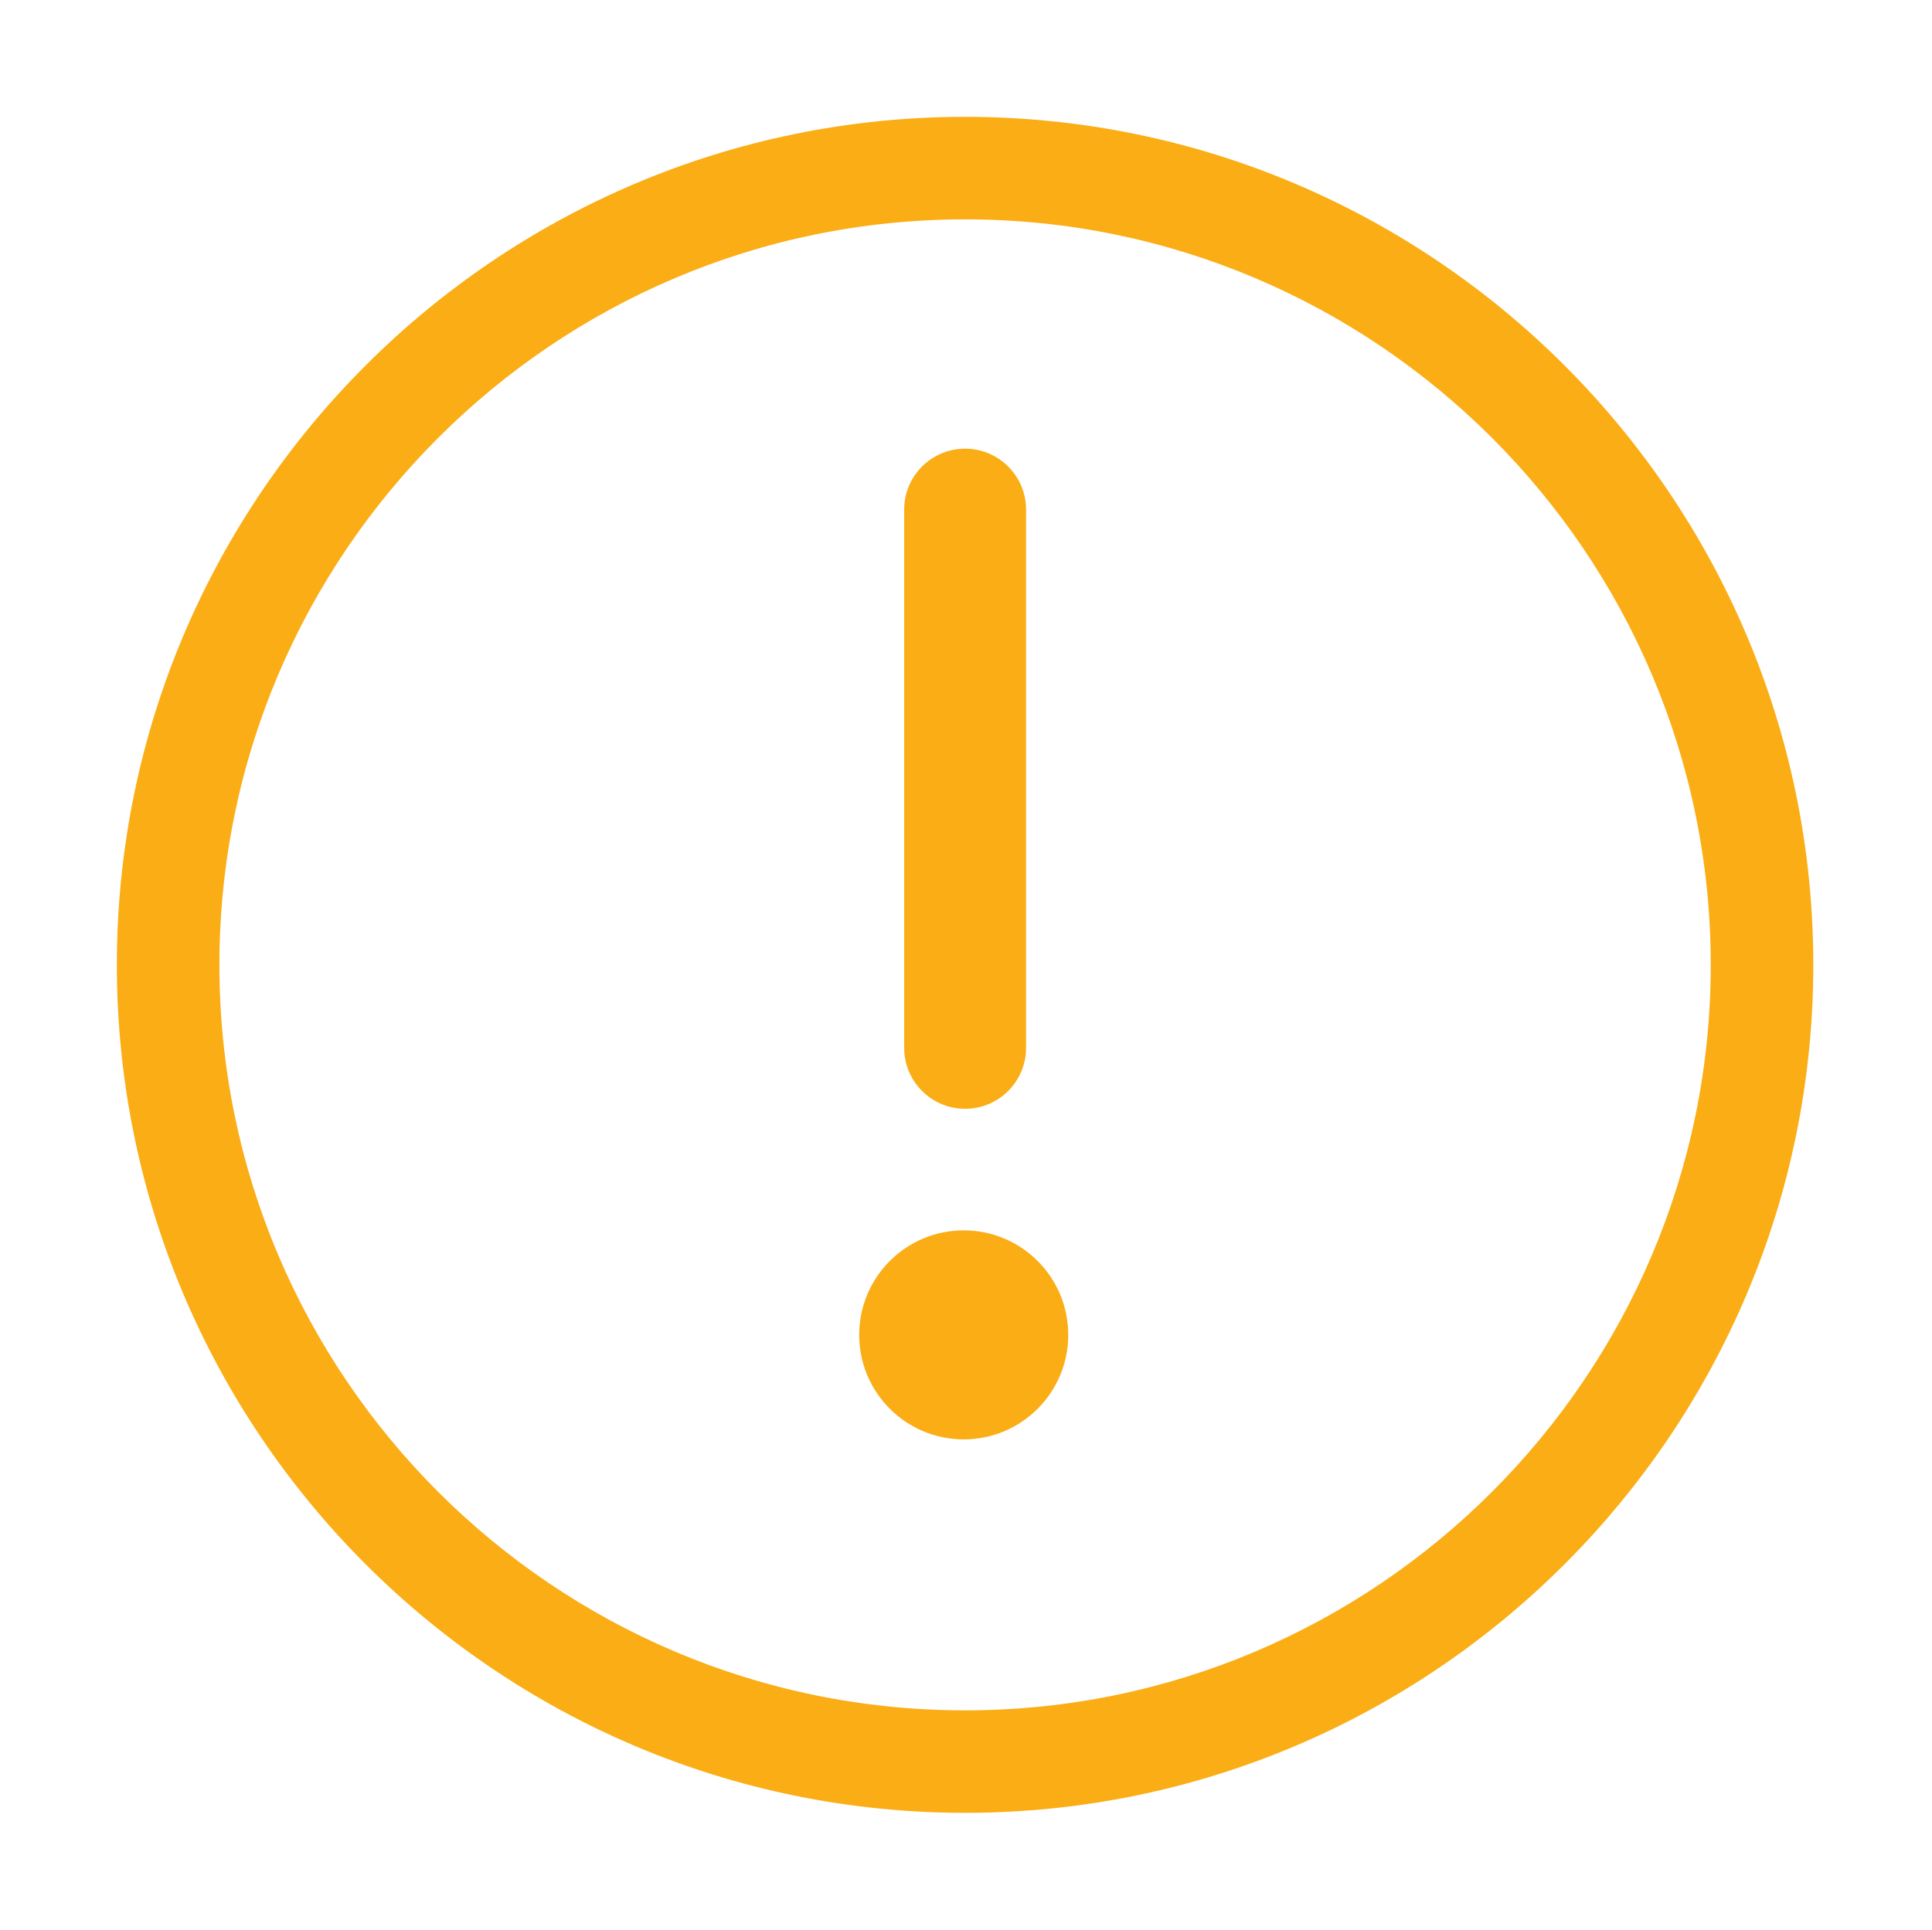
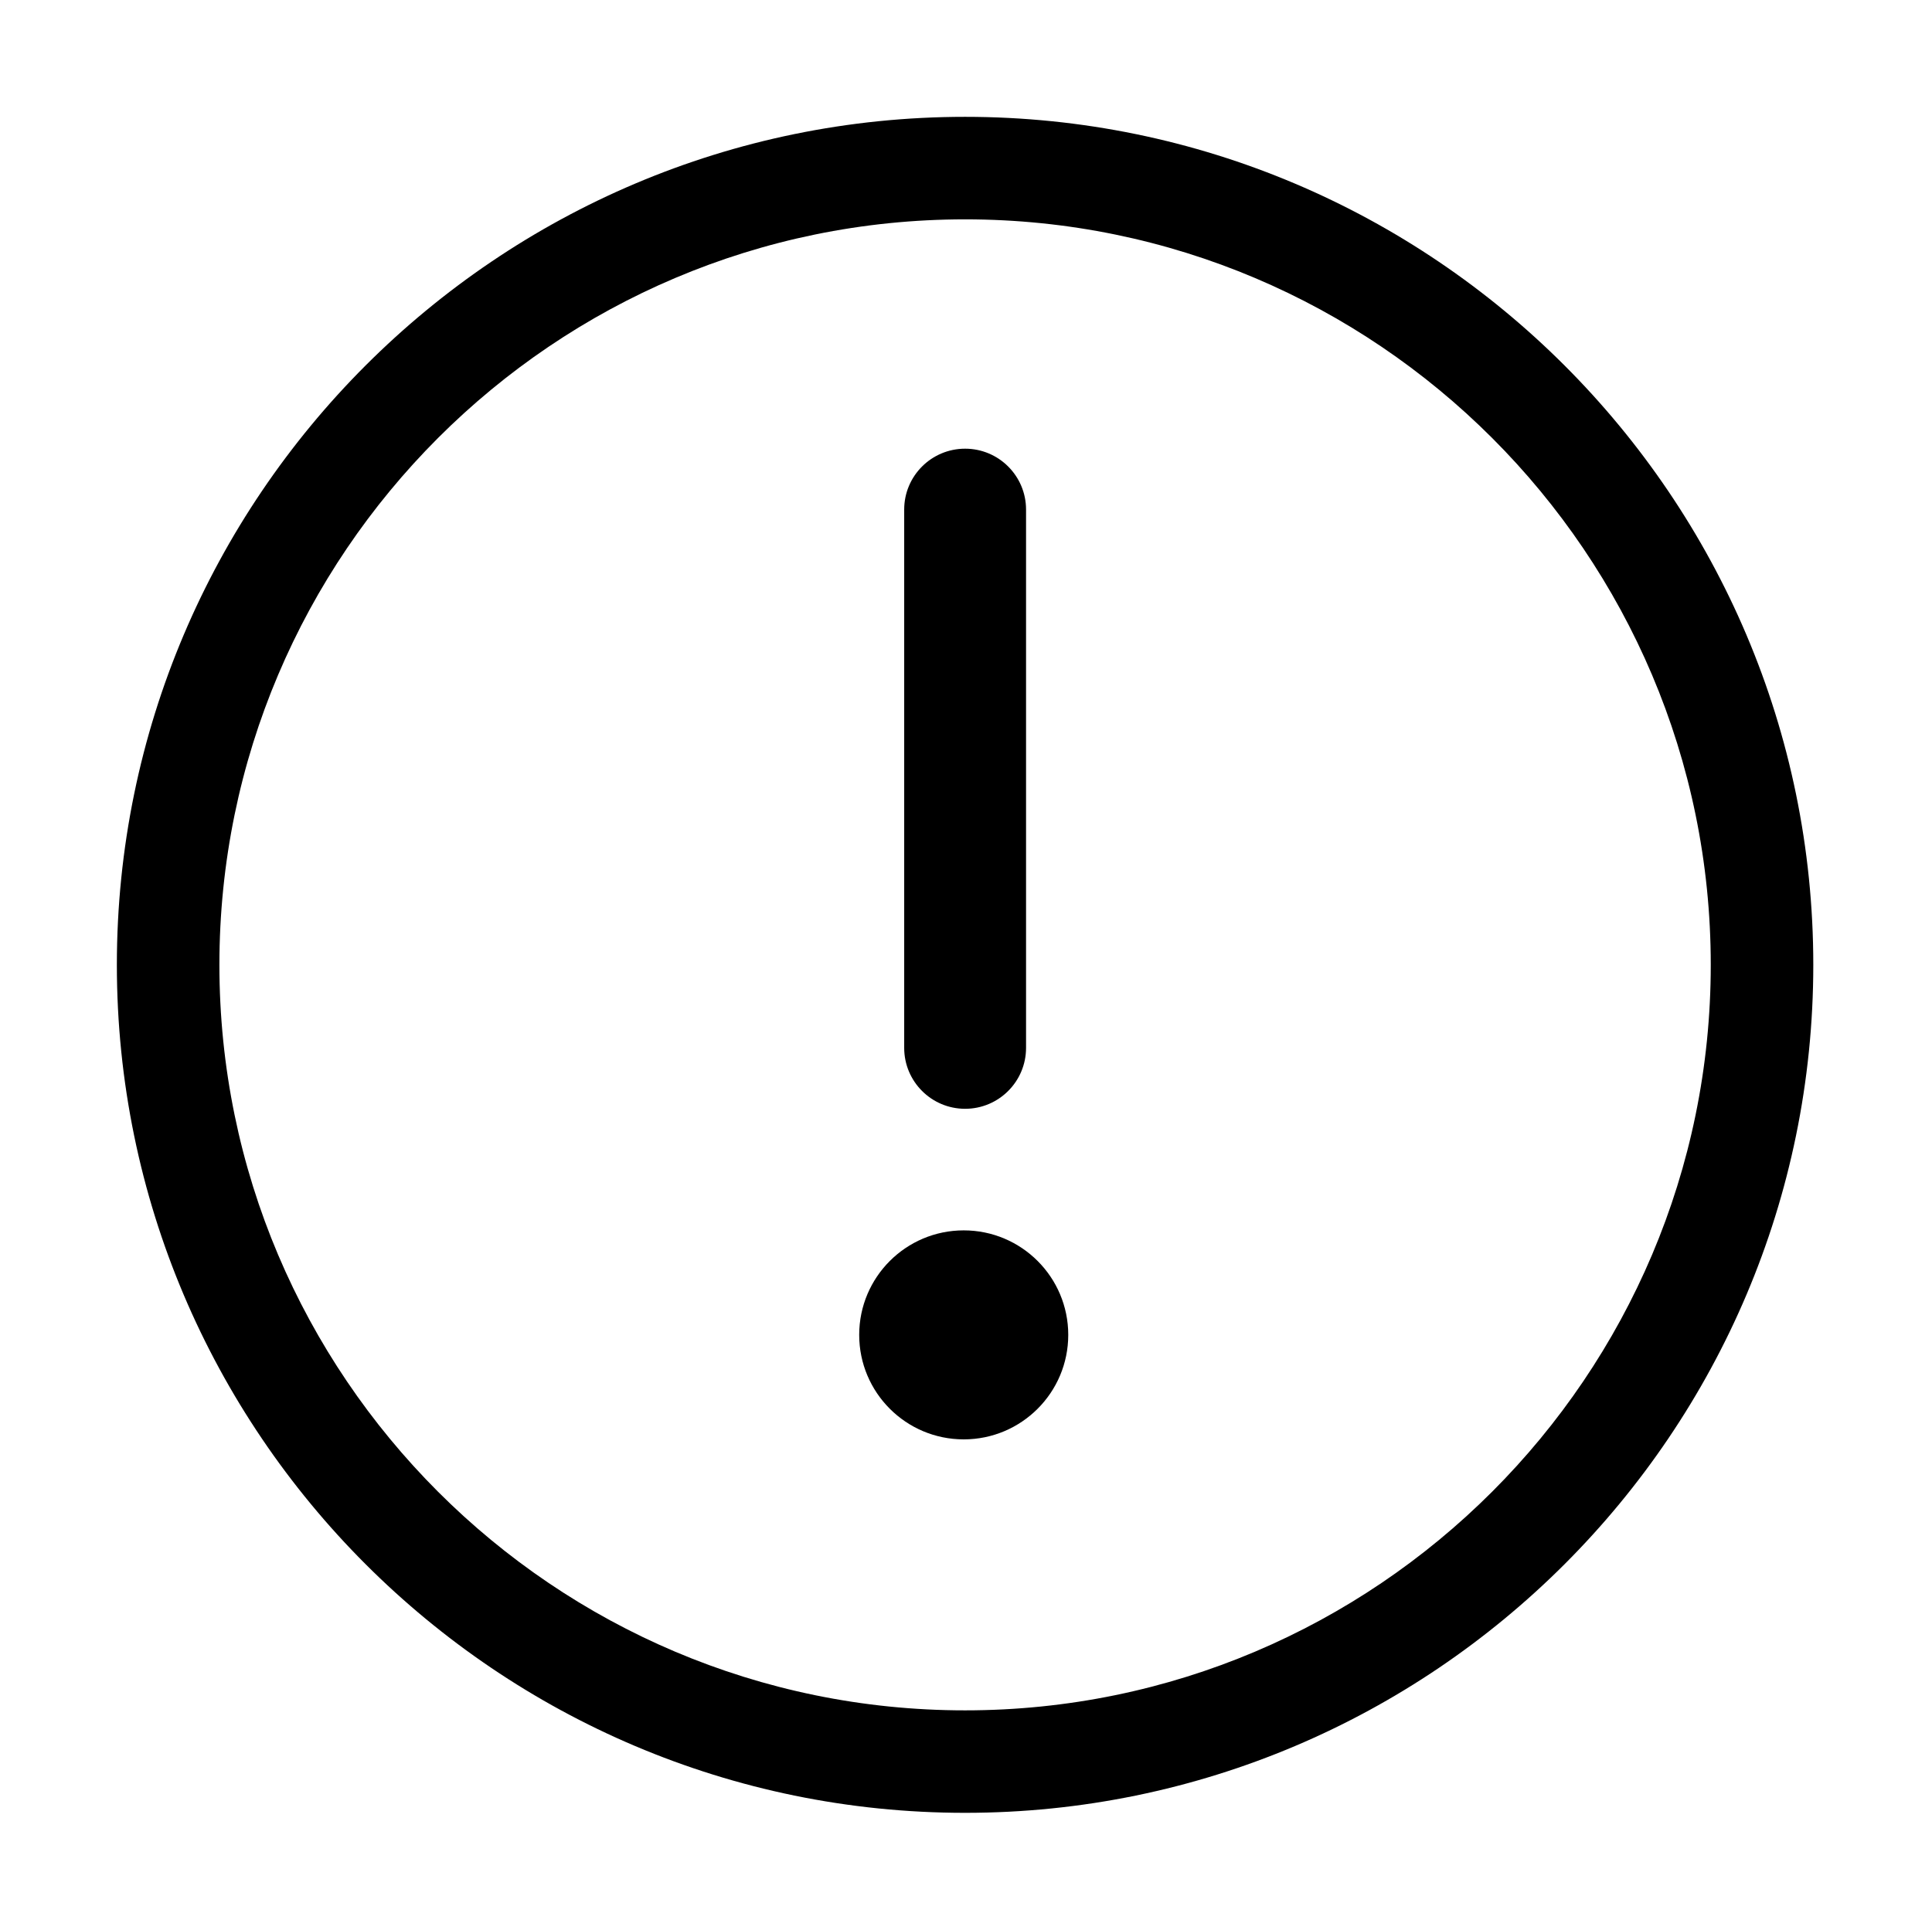
- <svg xmlns="http://www.w3.org/2000/svg" t="1562293179075" class="icon" viewBox="0 0 1025 1024" version="1.1" p-id="2031" width="200.195" height="200">
+ <svg xmlns="http://www.w3.org/2000/svg" t="1562679282298" class="icon" viewBox="0 0 1025 1024" version="1.1" p-id="3652" width="200.195" height="200">
  <defs>
    <style type="text/css" />
  </defs>
-   <path d="M512.011 962C263.886 962 62 760.159 62 512.011S263.886 62 512.011 62s450.011 201.886 450.011 450.011S760.159 962 512.011 962zM512.011 116.4c-218.138 0-395.612 177.473-395.612 395.612s177.473 395.612 395.612 395.612 395.612-177.473 395.612-395.612S730.149 116.4 512.011 116.4z" fill="#faad14" p-id="2032" />
-   <path d="M511.292 708.367m-55.456 0a2.168 2.168 0 1 0 110.912 0 2.168 2.168 0 1 0-110.912 0Z" fill="#faad14" p-id="2033" />
-   <path d="M544.359 556.07c0 17.848-14.477 32.325-32.325 32.325l0 0c-17.848 0-32.325-14.477-32.325-32.325L479.709 270.405c0-17.848 14.477-32.303 32.325-32.303l0 0c17.848 0 32.325 14.477 32.325 32.303L544.359 556.07z" fill="#faad14" p-id="2034" />
+   <path d="M512.011 962C263.886 962 62 760.16 62 512.011S263.886 62 512.011 62s450.011 201.886 450.011 450.011S760.16 962 512.012 962z m0-845.6C293.873 116.4 116.4 293.873 116.4 512.01S293.873 907.623 512.01 907.623 907.623 730.149 907.623 512.01 730.149 116.4 512.01 116.4z" p-id="3653" />
+   <path d="M455.836 708.367a2.168 2.168 0 1 0 110.912 0 2.168 2.168 0 1 0-110.912 0zM544.359 556.07c0 17.849-14.477 32.326-32.325 32.326-17.849 0-32.325-14.477-32.325-32.326V270.405c0-17.849 14.476-32.303 32.325-32.303 17.848 0 32.325 14.477 32.325 32.303V556.07z" p-id="3654" />
</svg>
